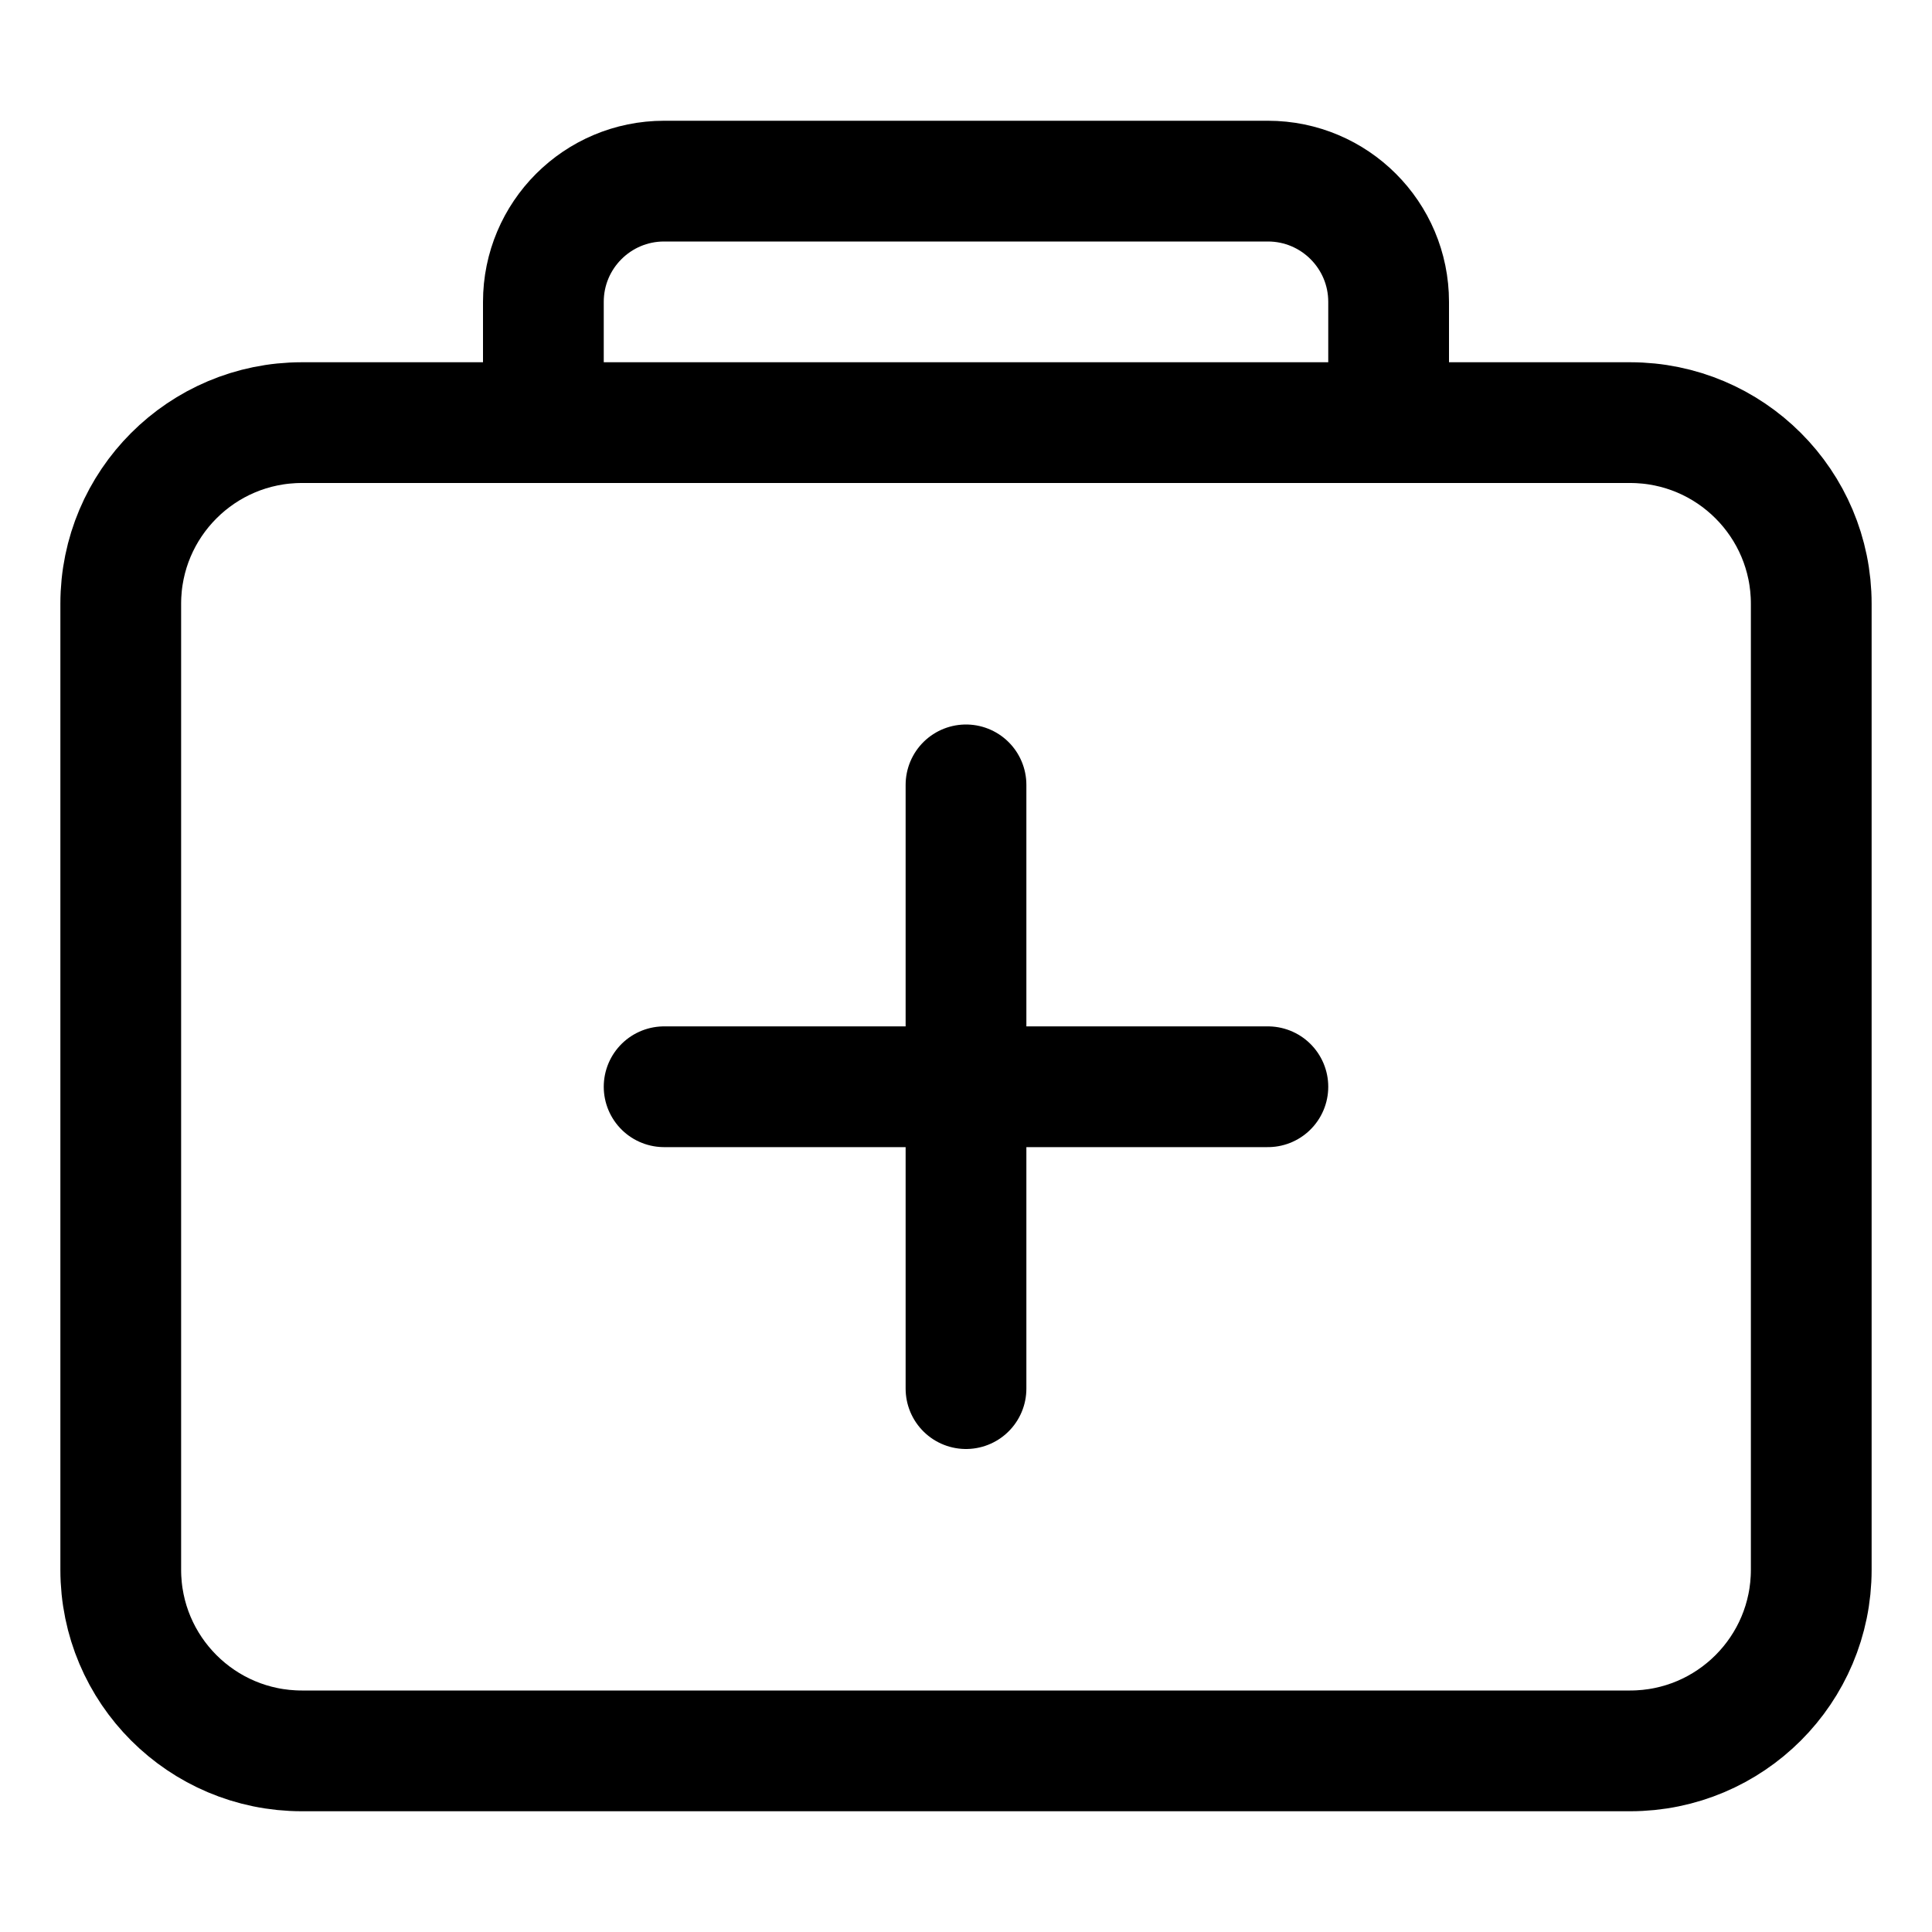
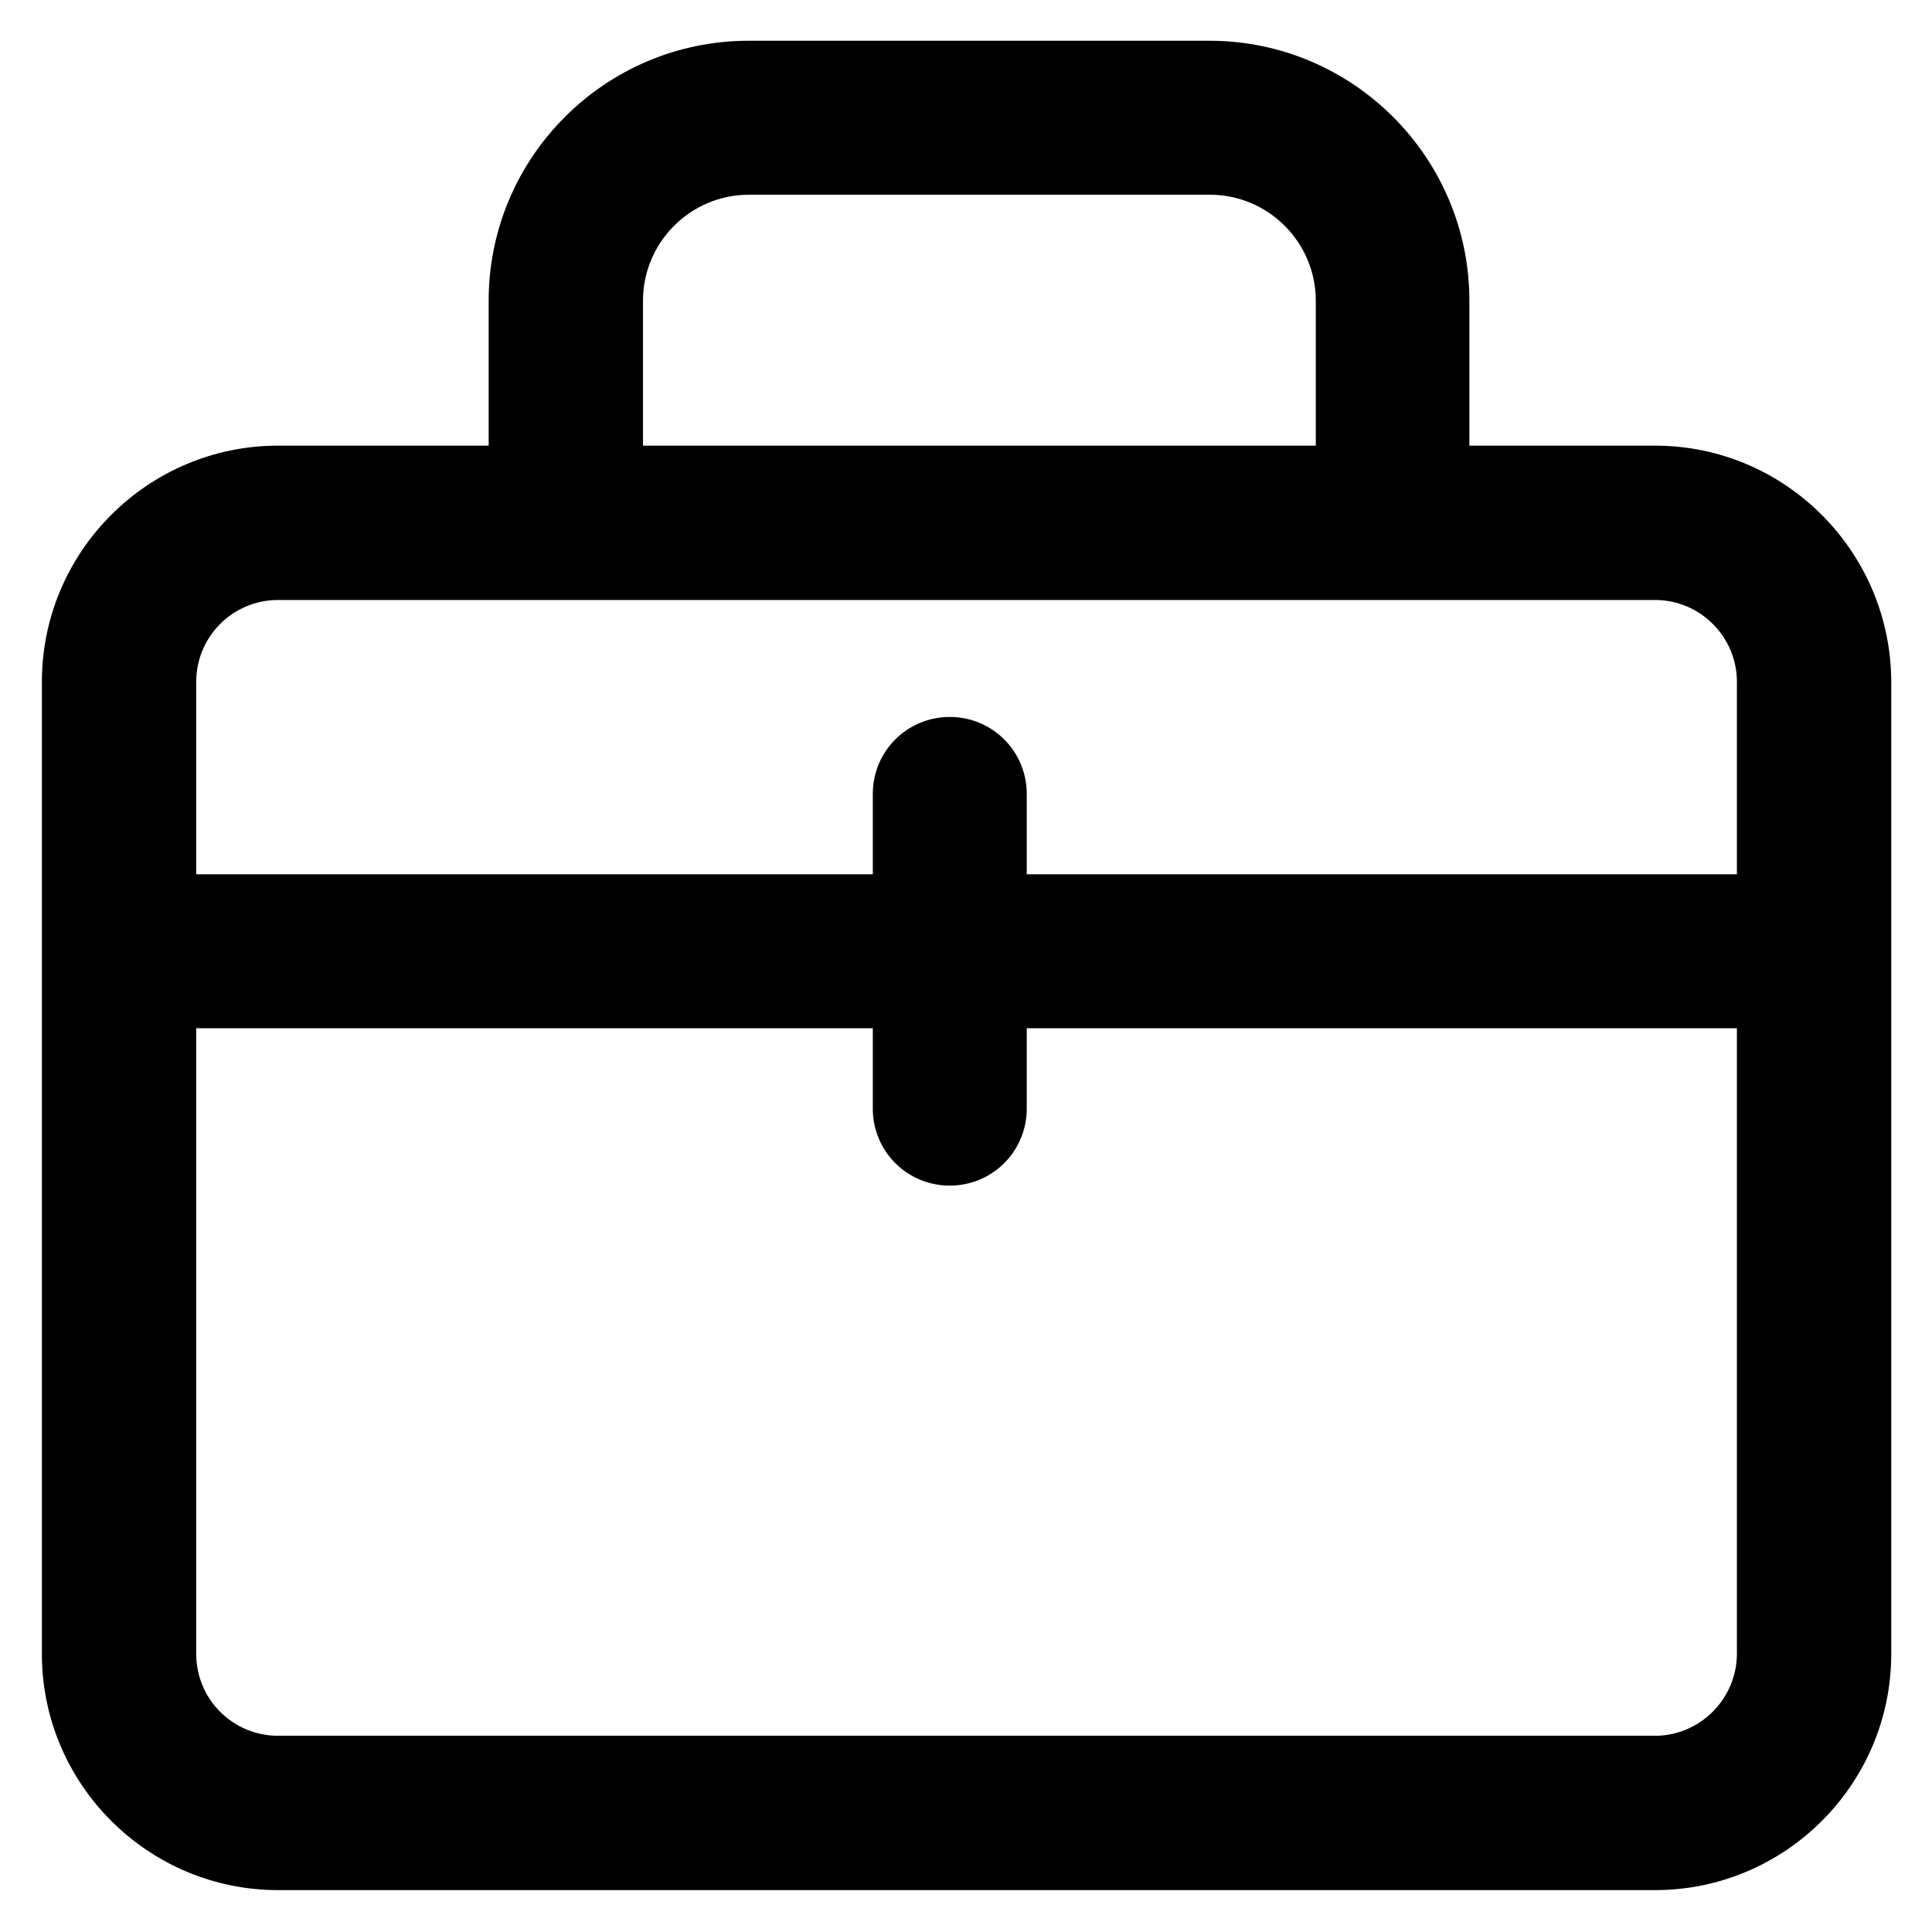
- <svg xmlns="http://www.w3.org/2000/svg" width="512" height="512" viewBox="0 0 512 512">
-   <rect x="32" y="112" width="448" height="352" rx="48" ry="48" style="fill:none;stroke:#000;stroke-linejoin:round;stroke-width:32px" />
-   <path d="M144,112V80a32,32,0,0,1,32-32H336a32,32,0,0,1,32,32v32" style="fill:none;stroke:#000;stroke-linecap:round;stroke-linejoin:round;stroke-width:32px" />
-   <line x1="256" y1="208" x2="256" y2="368" style="fill:none;stroke:#000;stroke-linecap:round;stroke-linejoin:round;stroke-width:32px" />
-   <line x1="336" y1="288" x2="176" y2="288" style="fill:none;stroke:#000;stroke-linecap:round;stroke-linejoin:round;stroke-width:32px" />
+ <svg xmlns="http://www.w3.org/2000/svg" version="1.1" viewBox="0 0 512 512" enable-background="new 0 0 512 512">
+   <g>
+     <g>
+       <path d="m438.6,118.1h-49.2v-38.4c0-38-30.9-68.9-68.9-68.9h-122.1c-38,0-68.9,30.9-68.9,68.9v38.4h-55.8c-34.5,0-62.6,28.1-62.6,62.6v257.6c0,34.5 28.1,62.6 62.6,62.6h364.9c34.5,0 62.6-28.1 62.6-62.6v-257.6c-0.1-34.5-28.1-62.6-62.6-62.6zm-268.2-38.4c2.84217e-14-15.5 12.6-28.1 28.1-28.1h122.1c15.5,0 28.1,12.6 28.1,28.1v38.4h-178.3v-38.4zm-96.7,79.3h364.9c12,0 21.7,9.8 21.7,21.7v51h-188.2v-21.3c0-11.3-9.1-20.4-20.4-20.4-11.3,0-20.4,9.1-20.4,20.4v21.3h-179.3v-51c0-12 9.7-21.7 21.7-21.7zm364.9,301h-364.9c-12,0-21.7-9.7-21.7-21.7v-165.8h179.3v21.3c0,11.3 9.1,20.4 20.4,20.4 11.3,0 20.4-9.1 20.4-20.4v-21.3h188.2v165.7c0,12-9.8,21.8-21.7,21.8z" />
+     </g>
+   </g>
</svg>
